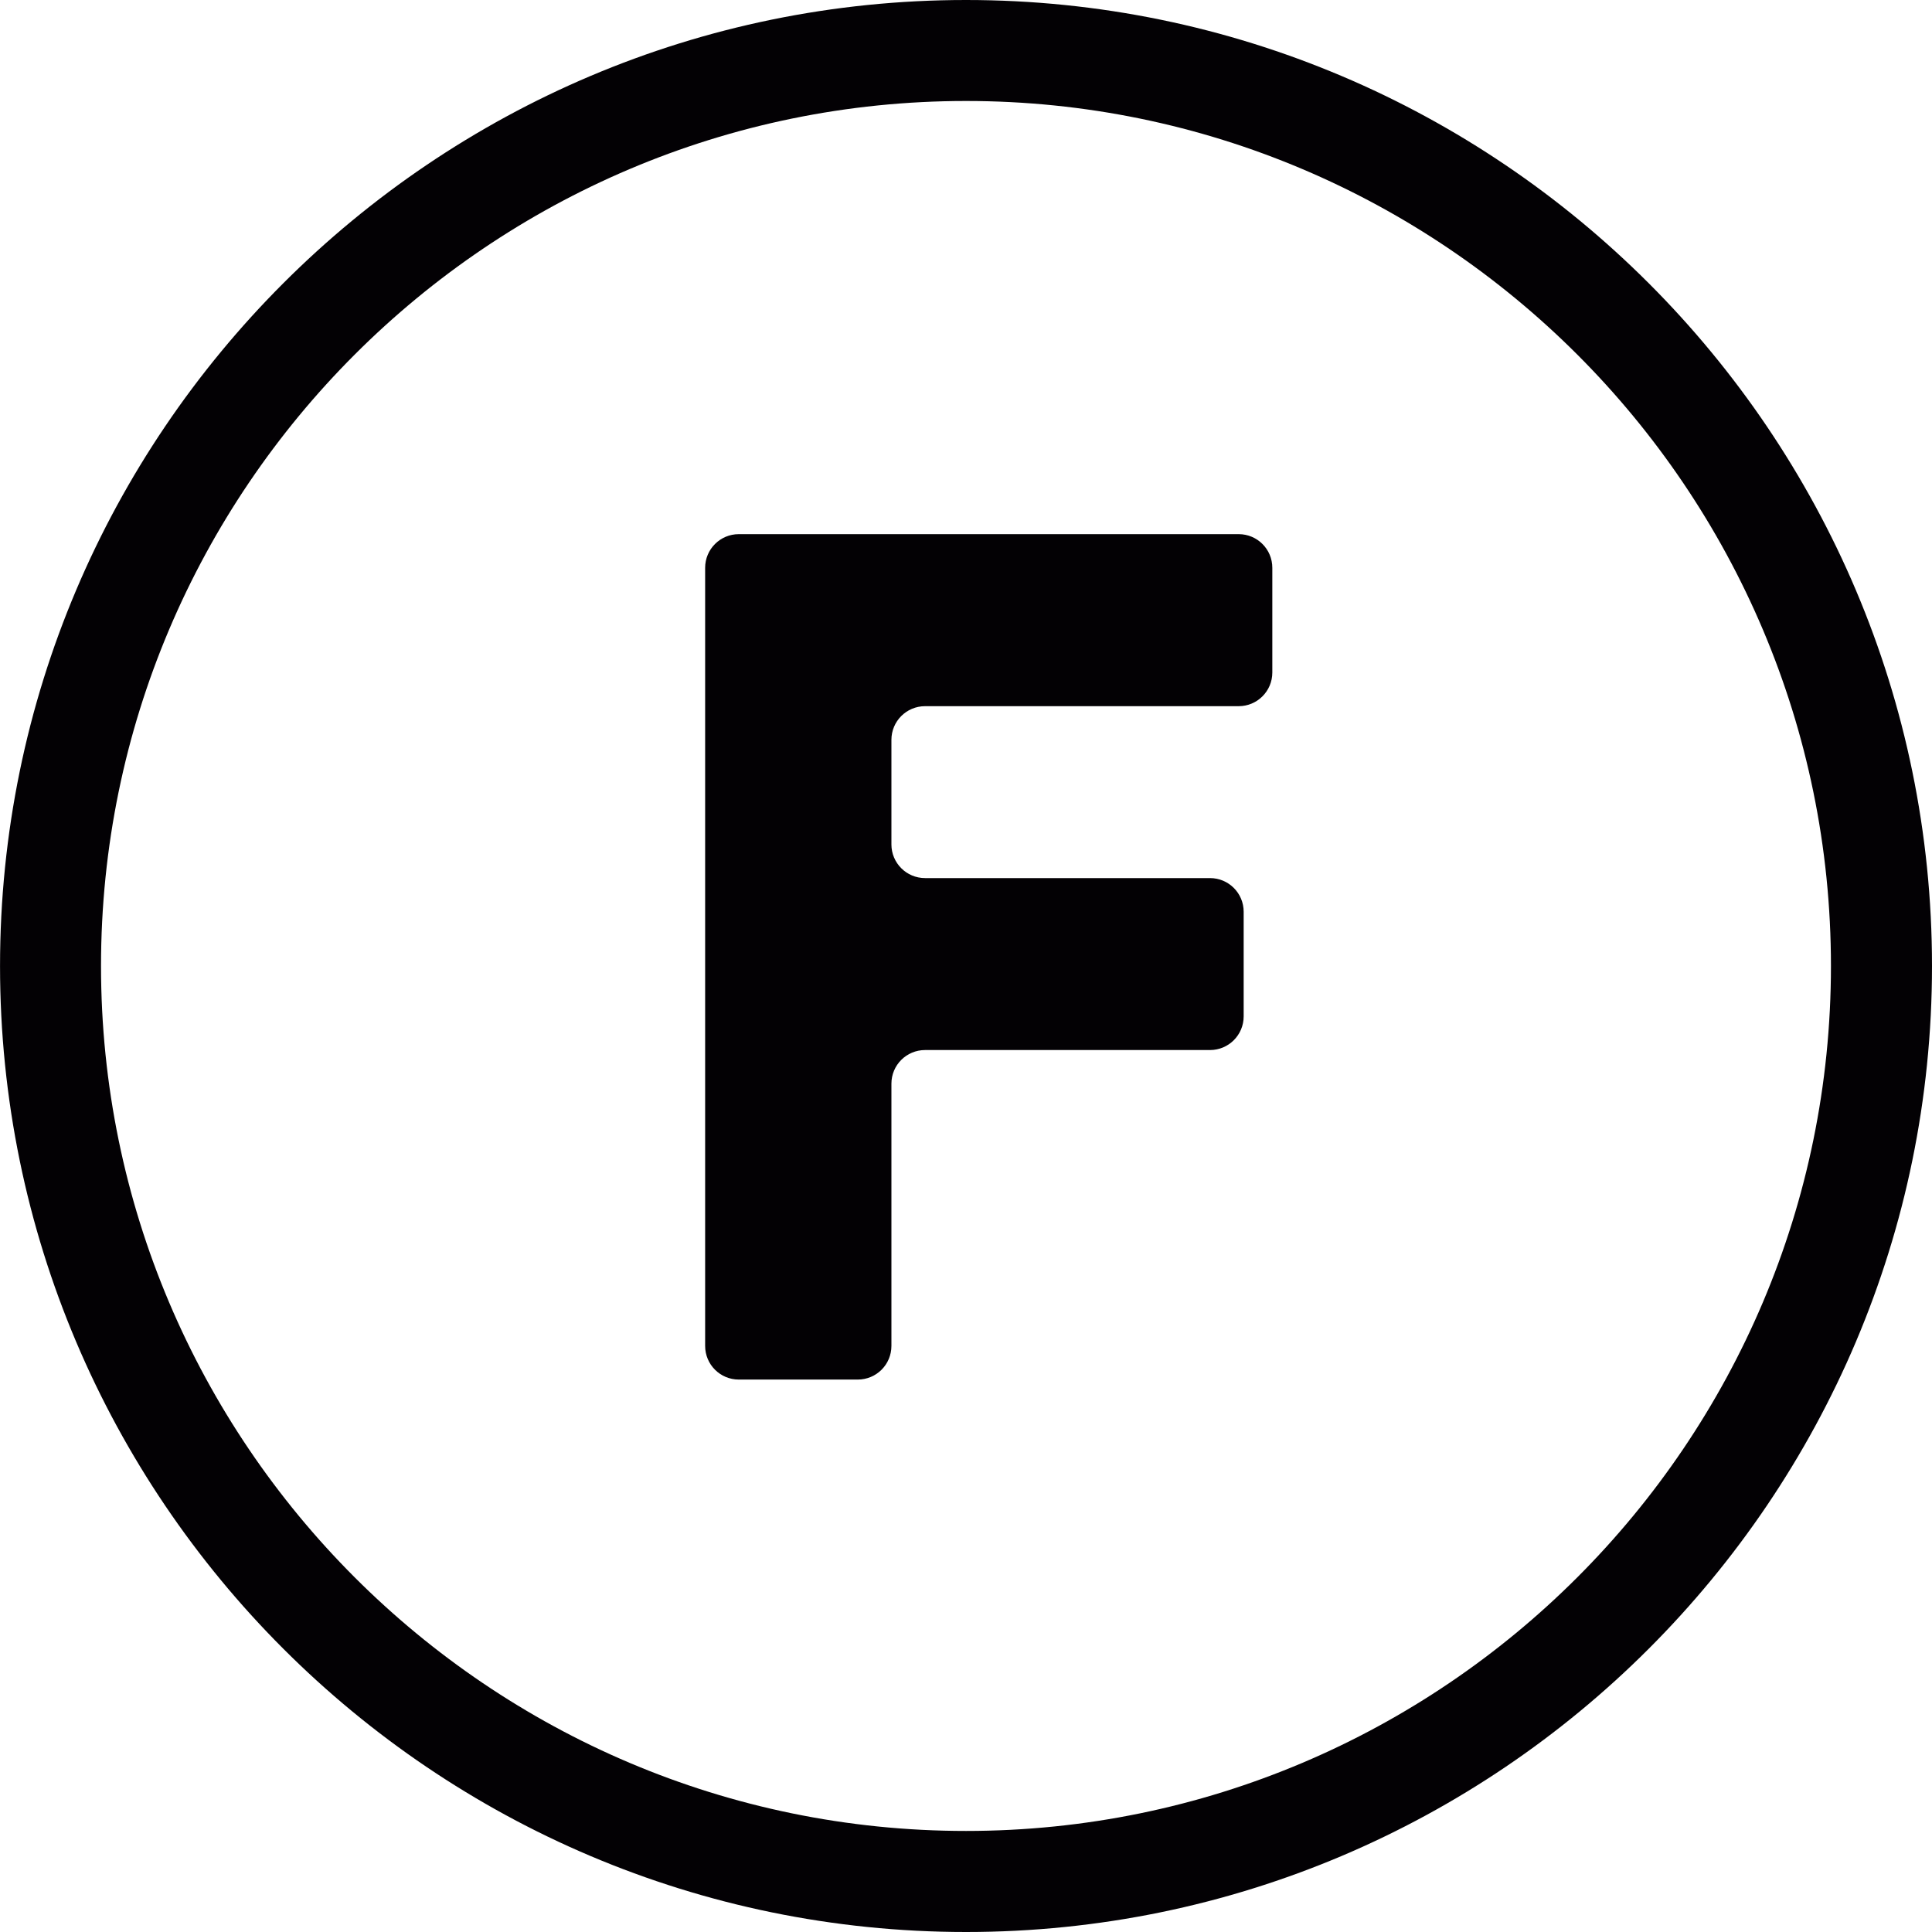
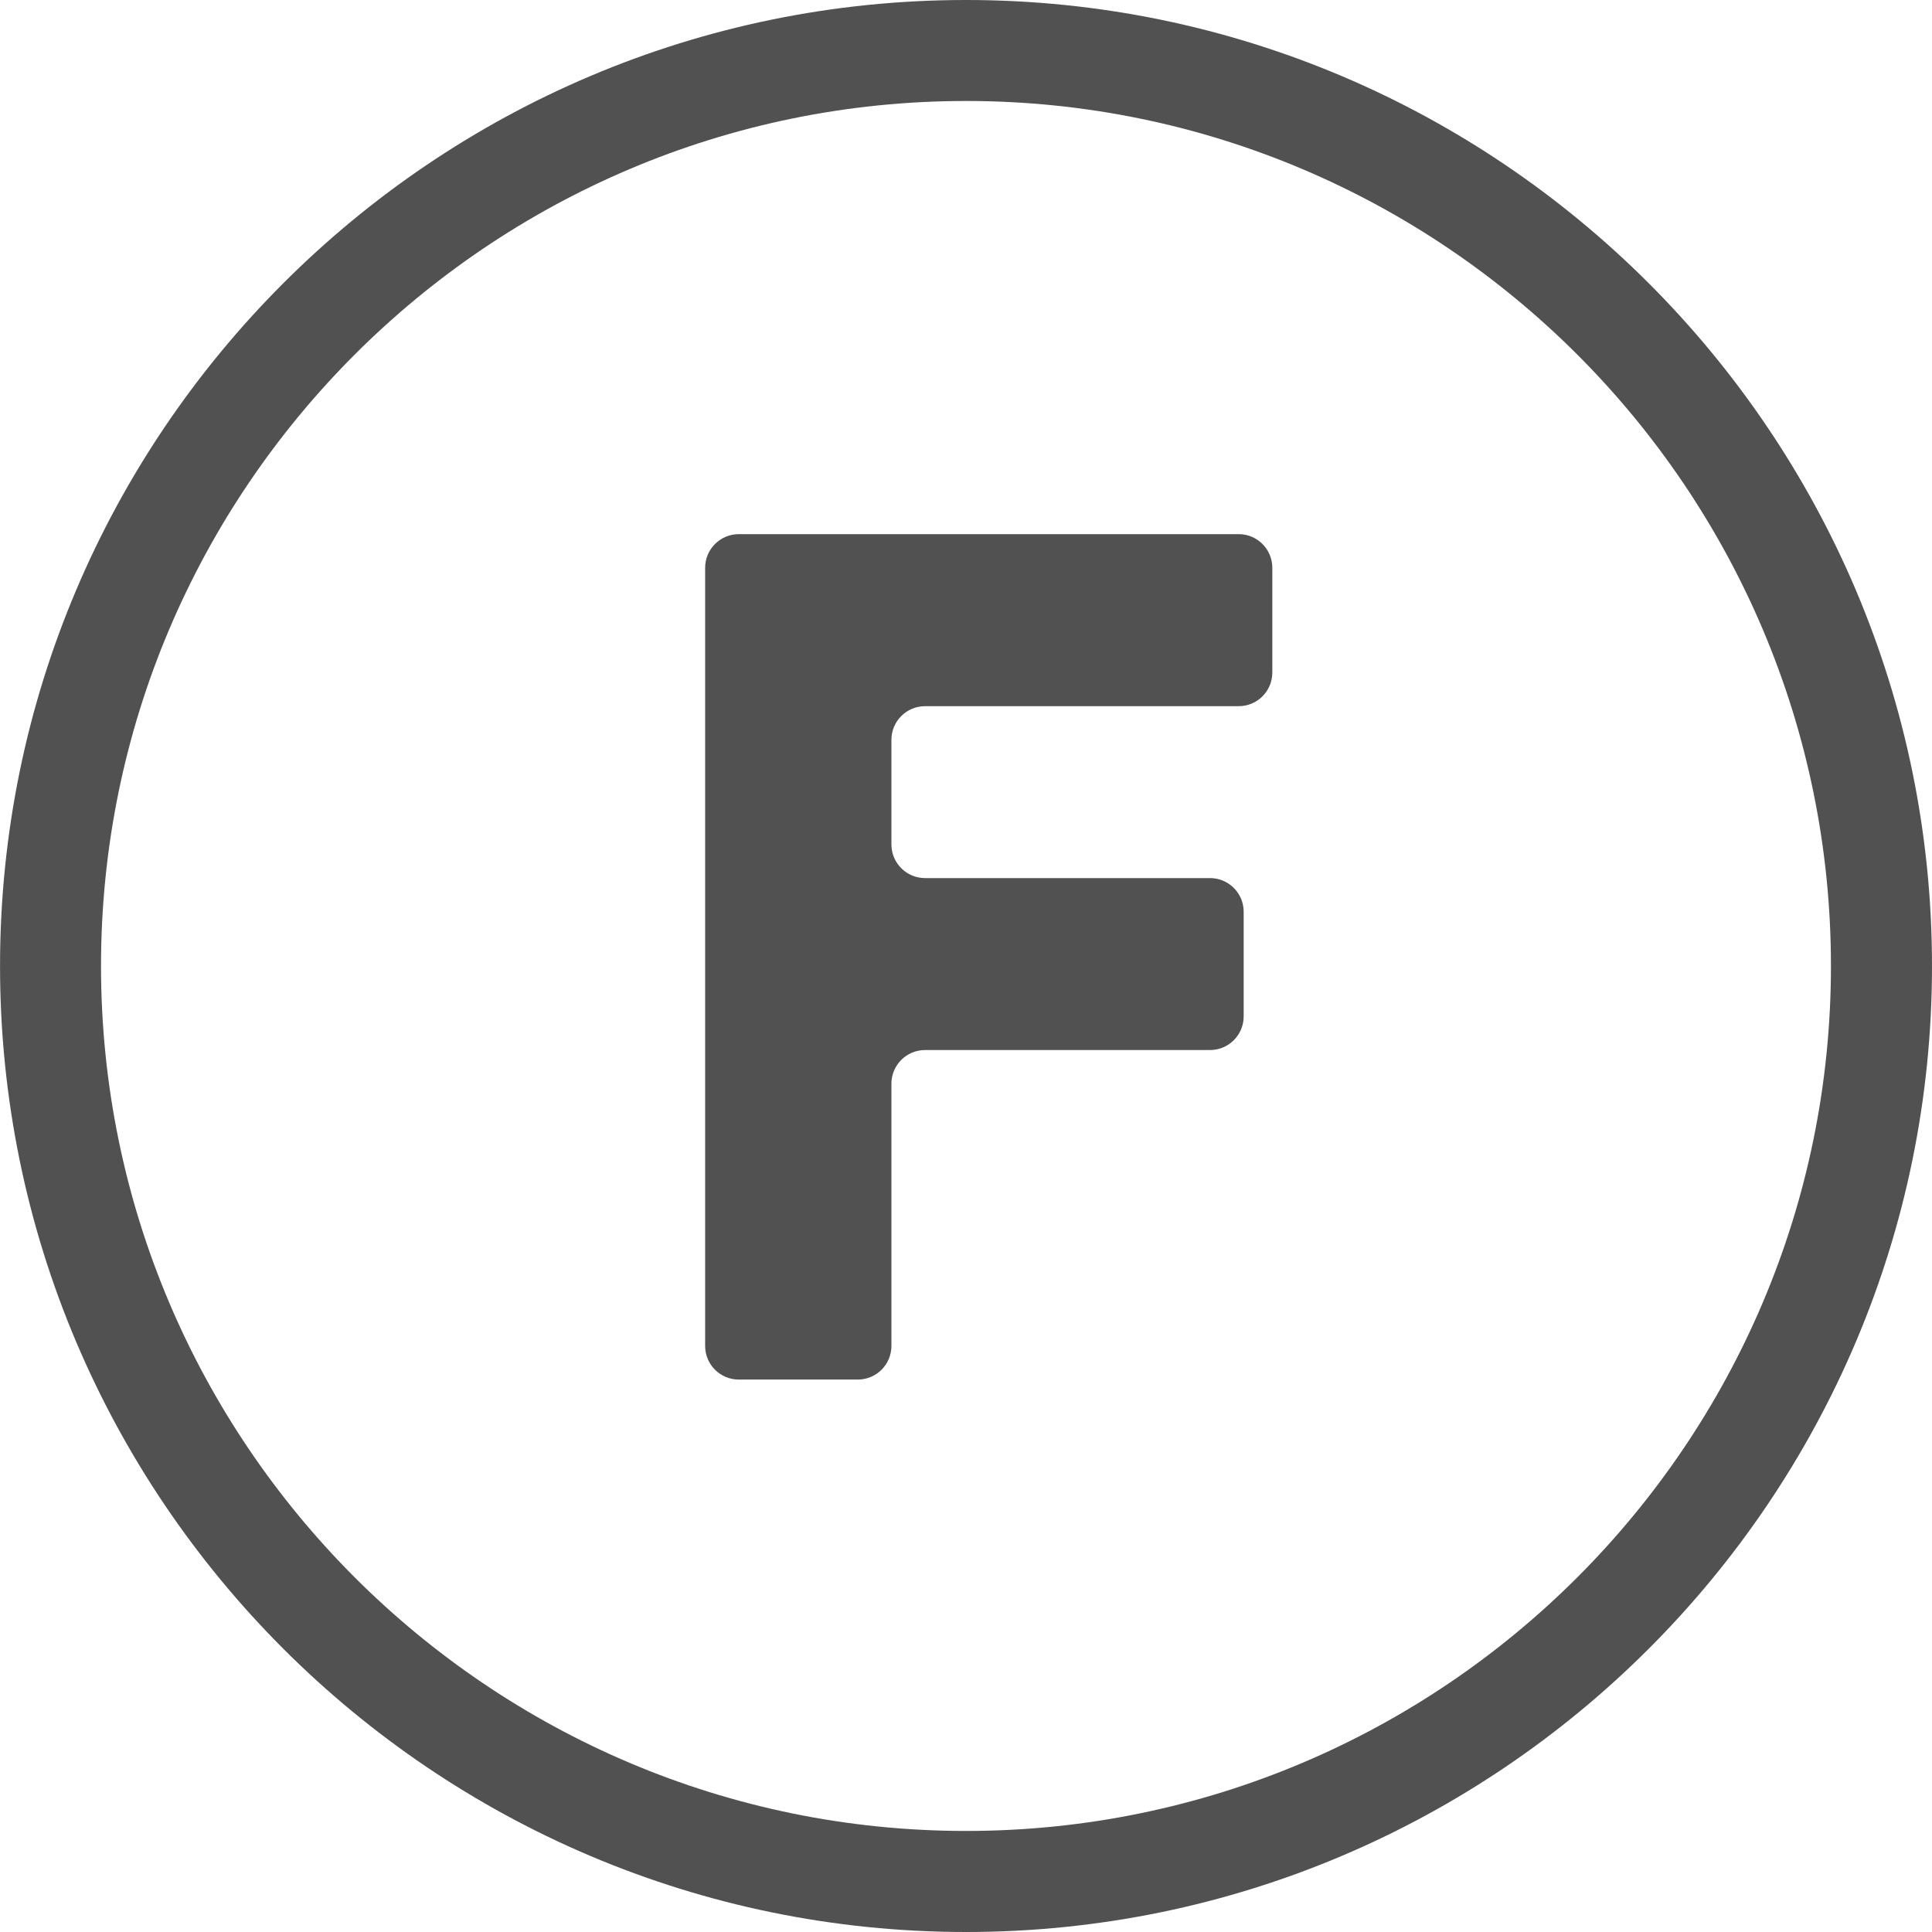
<svg xmlns="http://www.w3.org/2000/svg" version="1.1" id="Capa_1" x="0px" y="0px" viewBox="0 0 57.376 57.376" style="enable-background:new 0 0 57.376 57.376;" xml:space="preserve">
  <g>
    <g>
-       <path style="fill:#030104;" d="M28.689,0C12.87,0,0.001,12.869,0.001,28.688c0,15.818,12.87,28.688,28.689,28.688    c15.816,0,28.686-12.869,28.686-28.688S44.507,0,28.689,0z M28.689,54.375c-14.165,0-25.689-11.523-25.689-25.688    c0-14.164,11.524-25.688,25.689-25.688c14.163,0,25.686,11.523,25.686,25.688S42.853,54.375,28.689,54.375z" />
-       <path style="fill:#030104;" d="M36.786,15.863H21.941c-0.553,0-1,0.447-1,1V39.97c0,0.554,0.447,1,1,1h3.532c0.553,0,1-0.446,1-1    v-7.786c0-0.554,0.447-1,1-1h8.461c0.553,0,1-0.447,1-1v-3.107c0-0.553-0.447-1-1-1h-8.461c-0.553,0-1-0.447-1-1v-3.105    c0-0.553,0.447-1,1-1h9.312c0.553,0,1-0.447,1-1v-3.107C37.786,16.311,37.339,15.863,36.786,15.863z" />
+       <path style="fill:#515151;" d="M28.689,0C12.87,0,0.001,12.869,0.001,28.688c0,15.818,12.87,28.688,28.689,28.688    c15.816,0,28.686-12.869,28.686-28.688S44.507,0,28.689,0z M28.689,54.375c-14.165,0-25.689-11.523-25.689-25.688    c0-14.164,11.524-25.688,25.689-25.688c14.163,0,25.686,11.523,25.686,25.688S42.853,54.375,28.689,54.375z" />
+       <path style="fill:#515151;" d="M36.786,15.863H21.941c-0.553,0-1,0.447-1,1V39.97c0,0.554,0.447,1,1,1h3.532c0.553,0,1-0.446,1-1    v-7.786c0-0.554,0.447-1,1-1h8.461c0.553,0,1-0.447,1-1v-3.107c0-0.553-0.447-1-1-1h-8.461c-0.553,0-1-0.447-1-1v-3.105    c0-0.553,0.447-1,1-1h9.312c0.553,0,1-0.447,1-1v-3.107C37.786,16.311,37.339,15.863,36.786,15.863z" />
    </g>
  </g>
  <g>
</g>
  <g>
</g>
  <g>
</g>
  <g>
</g>
  <g>
</g>
  <g>
</g>
  <g>
</g>
  <g>
</g>
  <g>
</g>
  <g>
</g>
  <g>
</g>
  <g>
</g>
  <g>
</g>
  <g>
</g>
  <g>
</g>
</svg>
